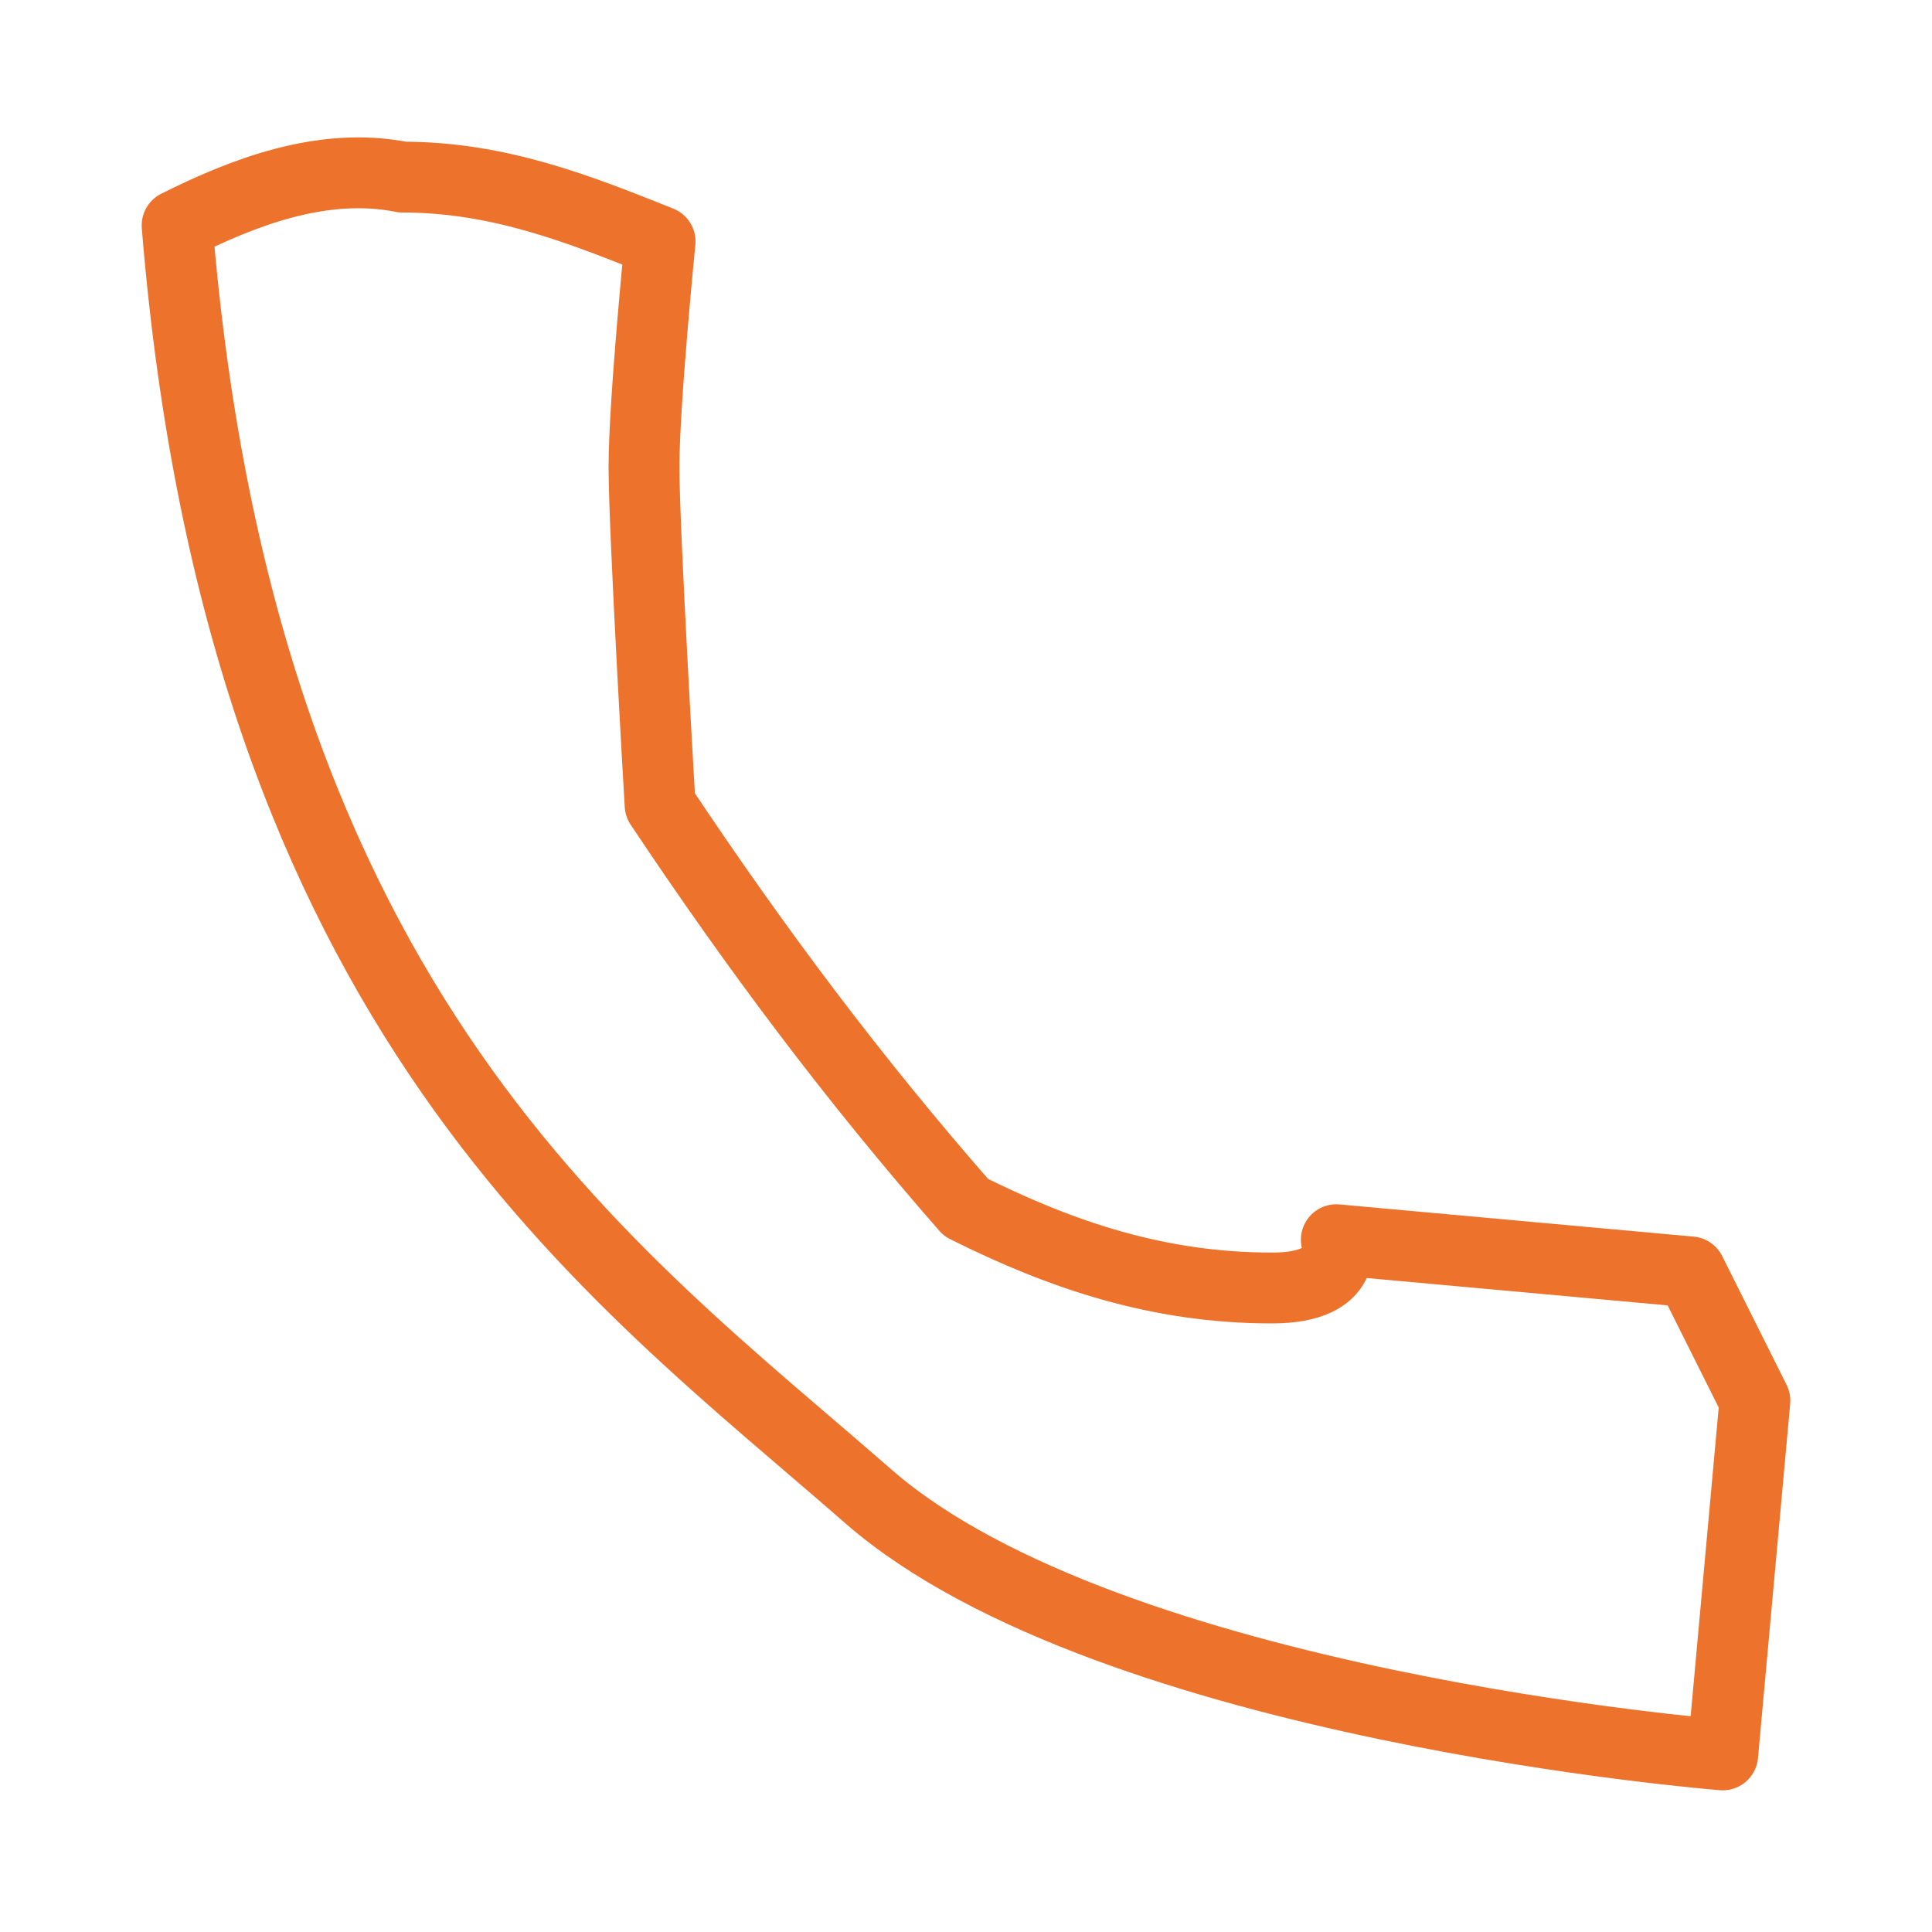
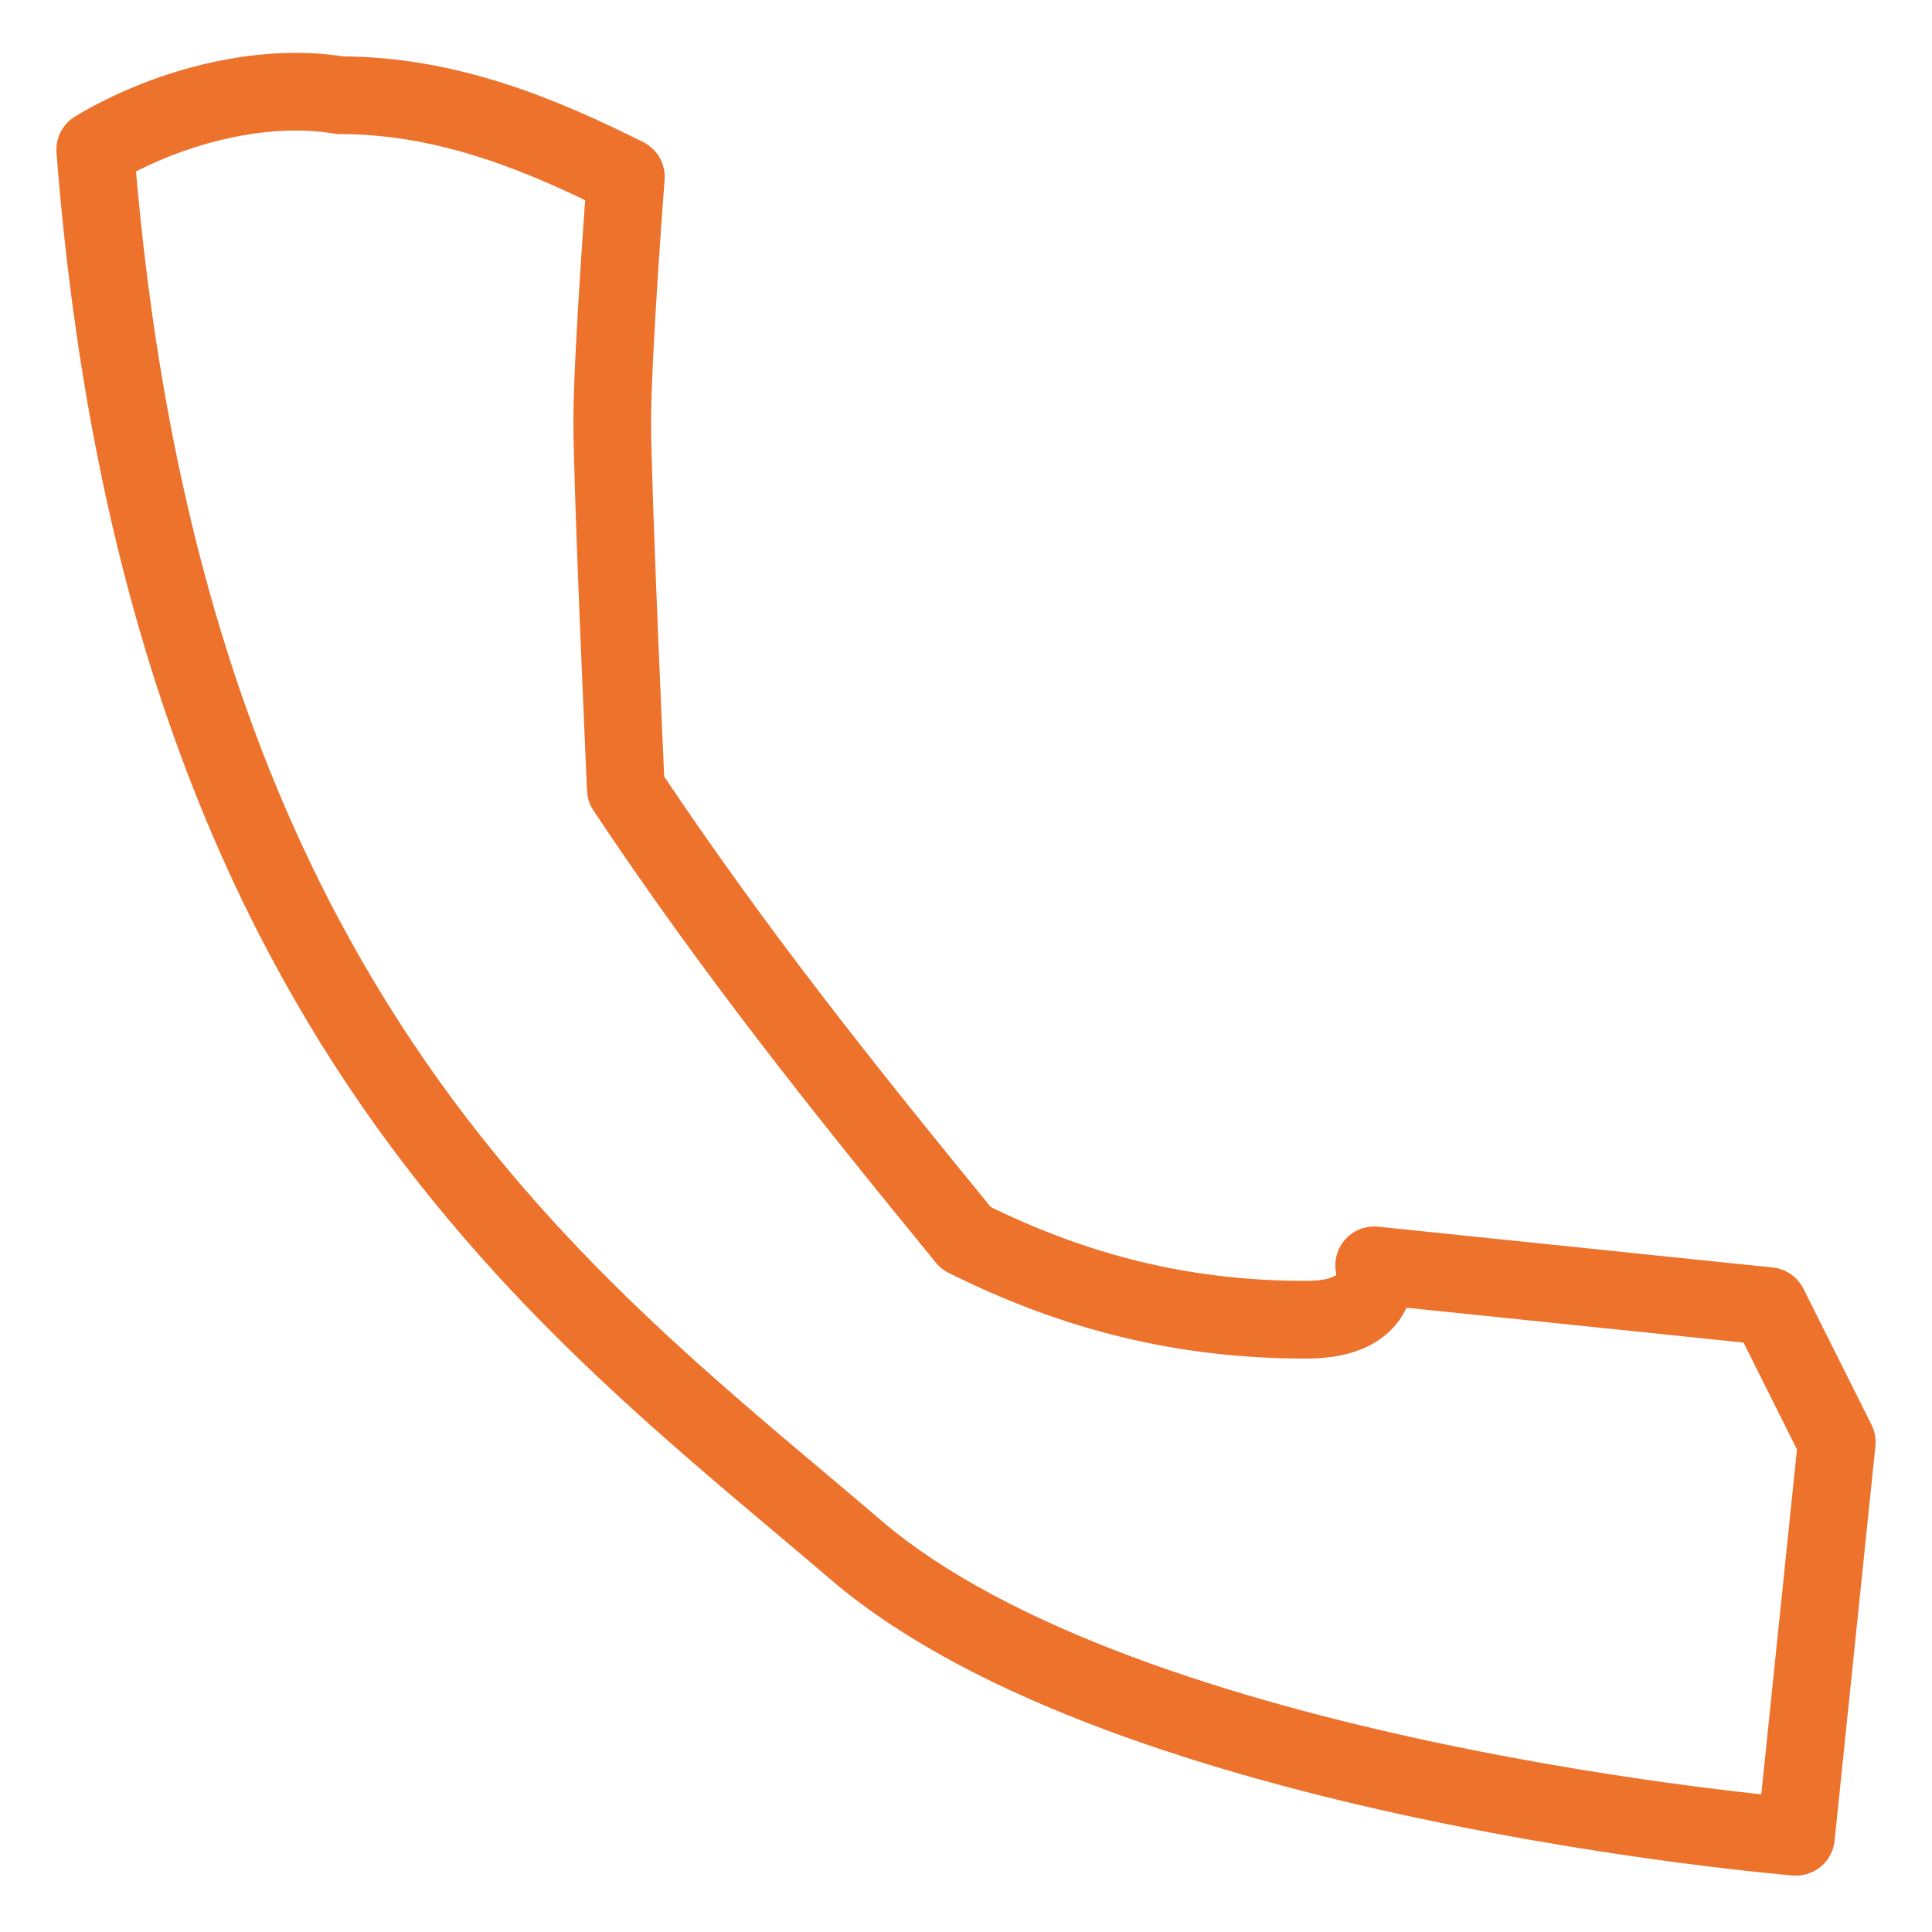
- <svg xmlns="http://www.w3.org/2000/svg" version="1.1" id="圖層_1" x="0px" y="0px" viewBox="0 0 12 12" style="enable-background:new 0 0 12 12;" xml:space="preserve">
+ <svg xmlns="http://www.w3.org/2000/svg" version="1.1" id="圖層_1" x="0px" y="0px" viewBox="0 0 14.2 14.2" style="enable-background:new 0 0 14.2 14.2;" xml:space="preserve">
  <style type="text/css">
- 	.st0{fill:none;stroke:#ED722C;stroke-width:0.44;stroke-linecap:round;stroke-linejoin:round;}
+ 	.st0{fill:none;stroke:#ED722C;stroke-width:0.571;stroke-linecap:round;stroke-linejoin:round;}
</style>
  <g id="圖層_2">
    <g id="圖層_1-2">
-       <path id="_路徑_" class="st0" d="M10.7,10.9c0,0-3.8-0.3-5.3-1.6C3.8,7.9,1.5,6.3,1.1,1.4c0.4-0.2,0.9-0.4,1.4-0.3    c0.6,0,1.1,0.2,1.6,0.4c0,0-0.1,1-0.1,1.4s0.1,2.1,0.1,2.1c0.6,0.9,1.2,1.7,1.9,2.5C6.6,7.8,7.2,8,7.9,8C8.4,8,8.3,7.7,8.3,7.7    l2.2,0.2l0.4,0.8L10.7,10.9z" />
+       <path id="_路徑_" class="st0" d="M13.2,13.5c0,0-4.9-0.4-6.9-2.1C4.2,9.6,1.2,7.5,0.7,1.1c0.5-0.3,1.2-0.5,1.8-0.4    C3.3,0.7,4,1,4.6,1.3c0,0-0.1,1.3-0.1,1.8s0.1,2.7,0.1,2.7C5.4,7,6.2,8,7.1,9.1c0.8,0.4,1.6,0.6,2.5,0.6c0.6,0,0.5-0.4,0.5-0.4    l2.9,0.3l0.5,1L13.2,13.5z" />
    </g>
  </g>
</svg>
